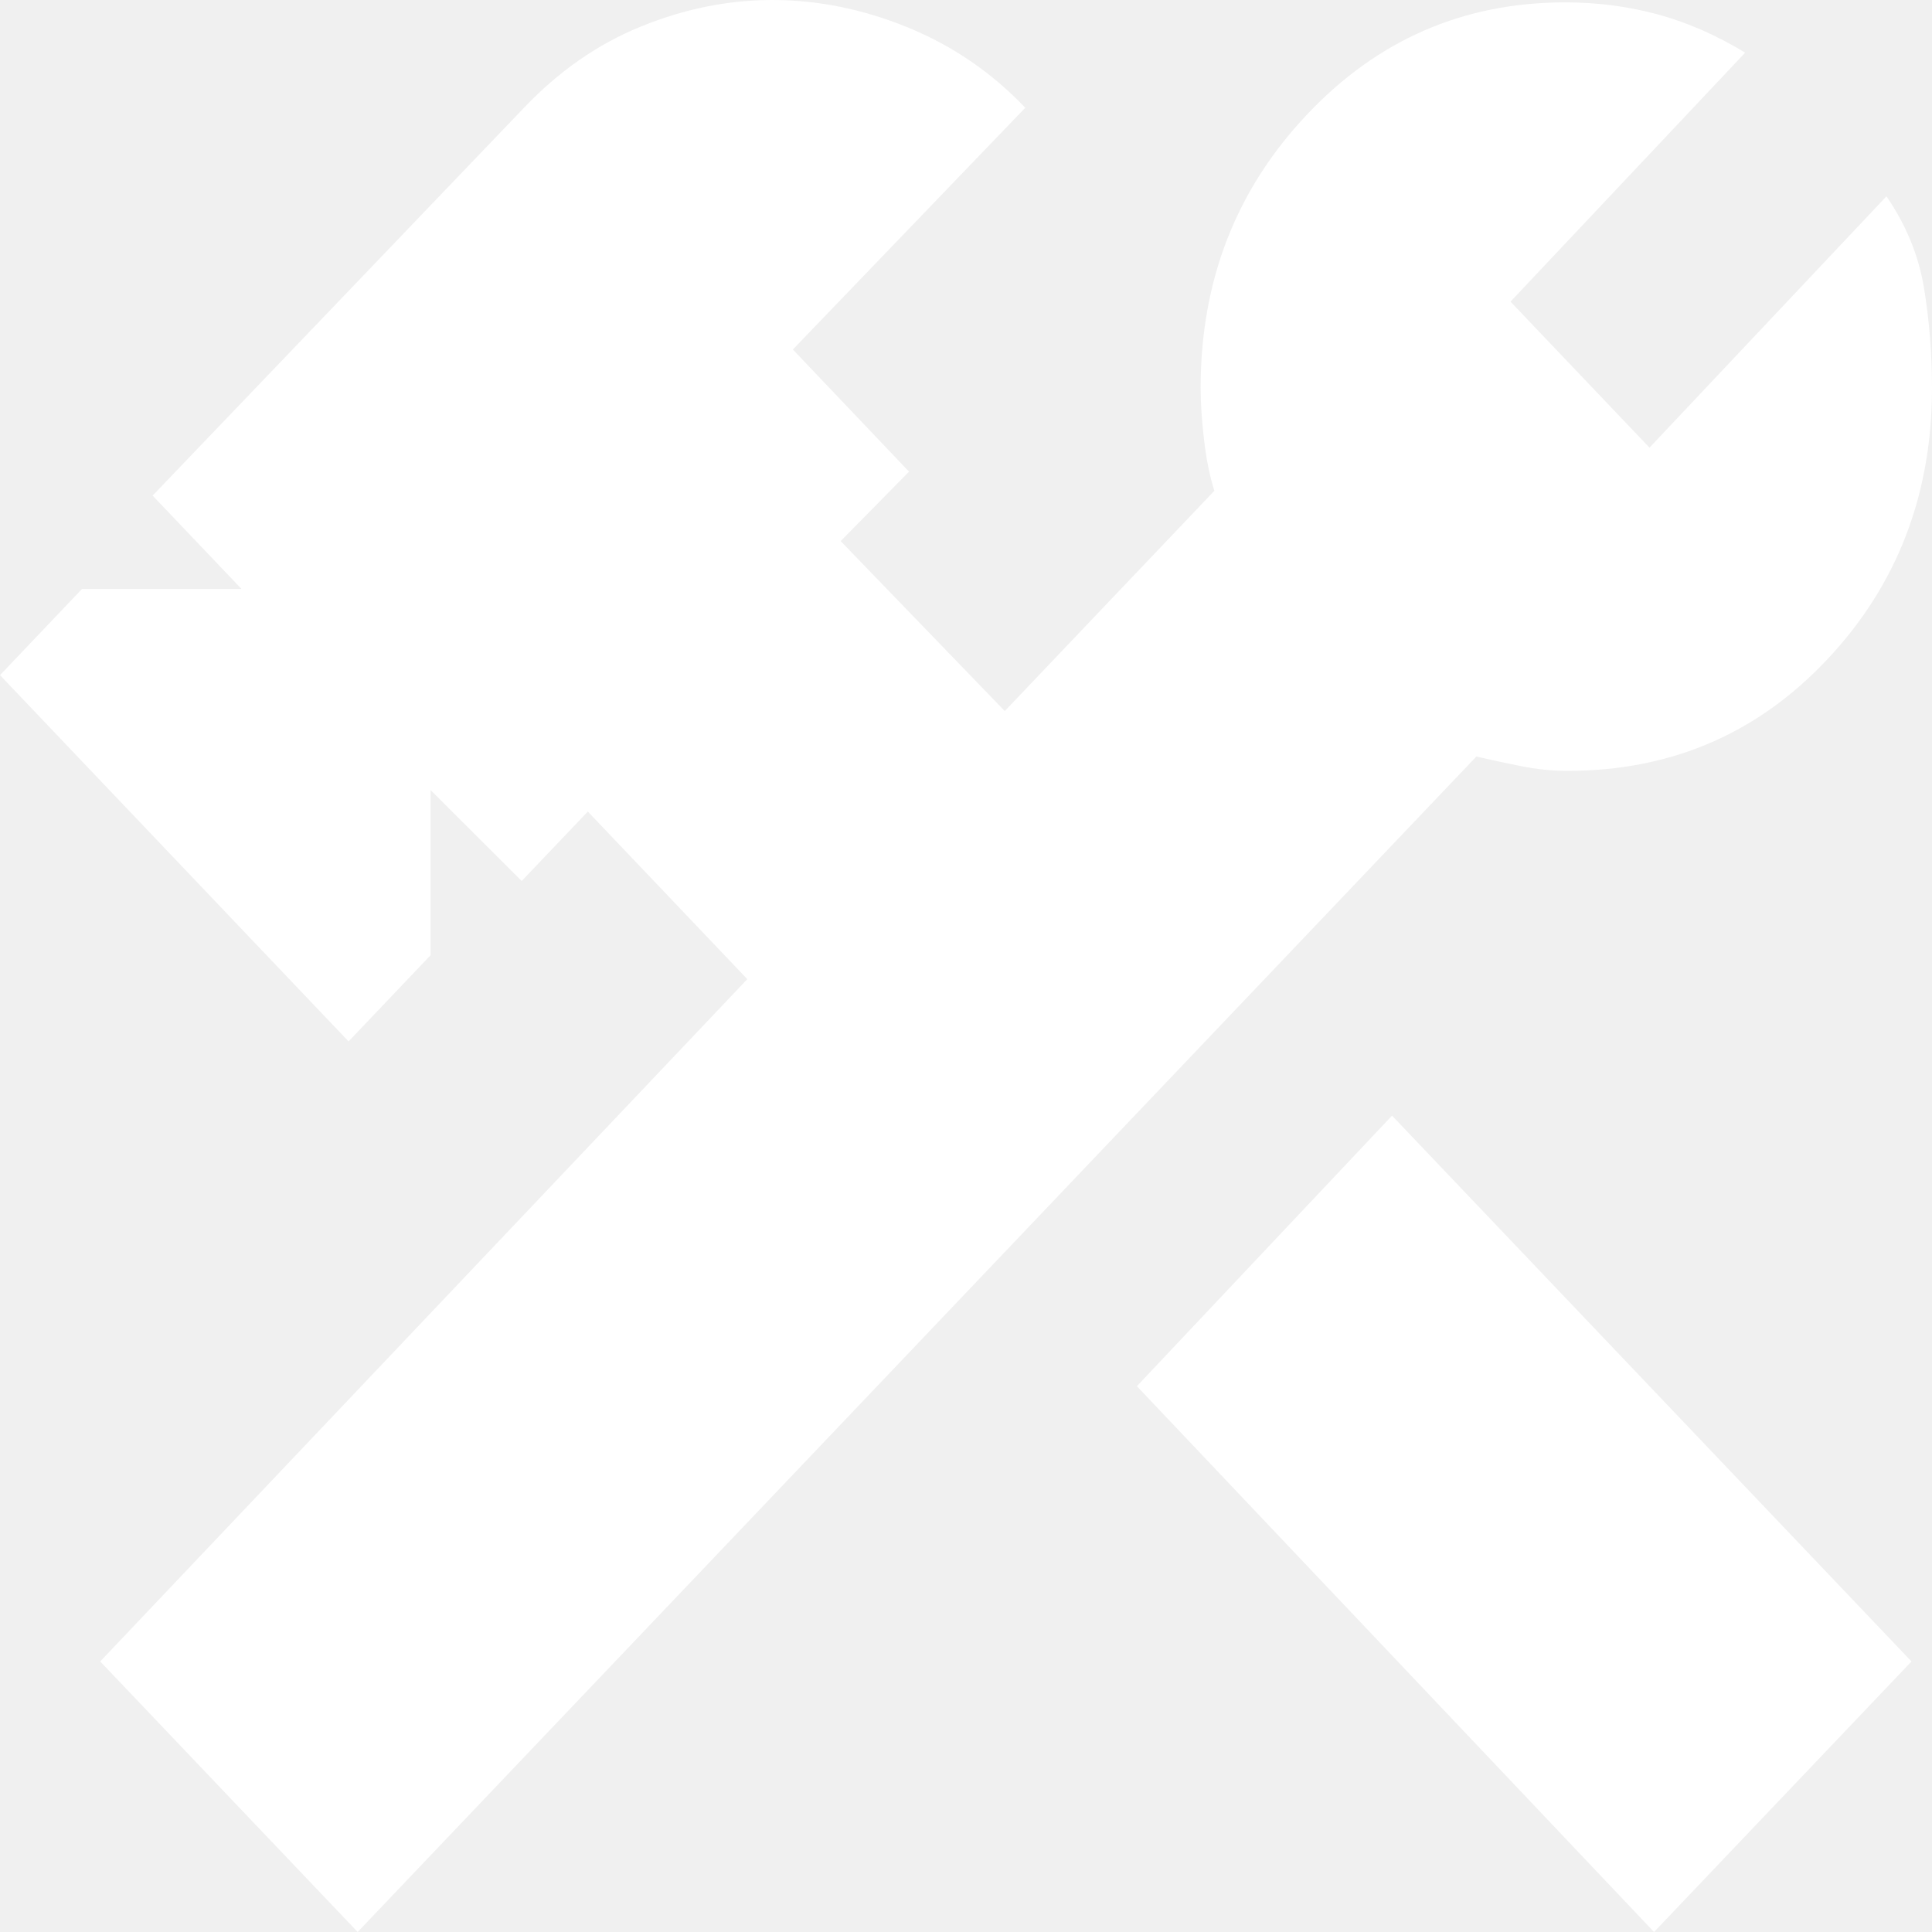
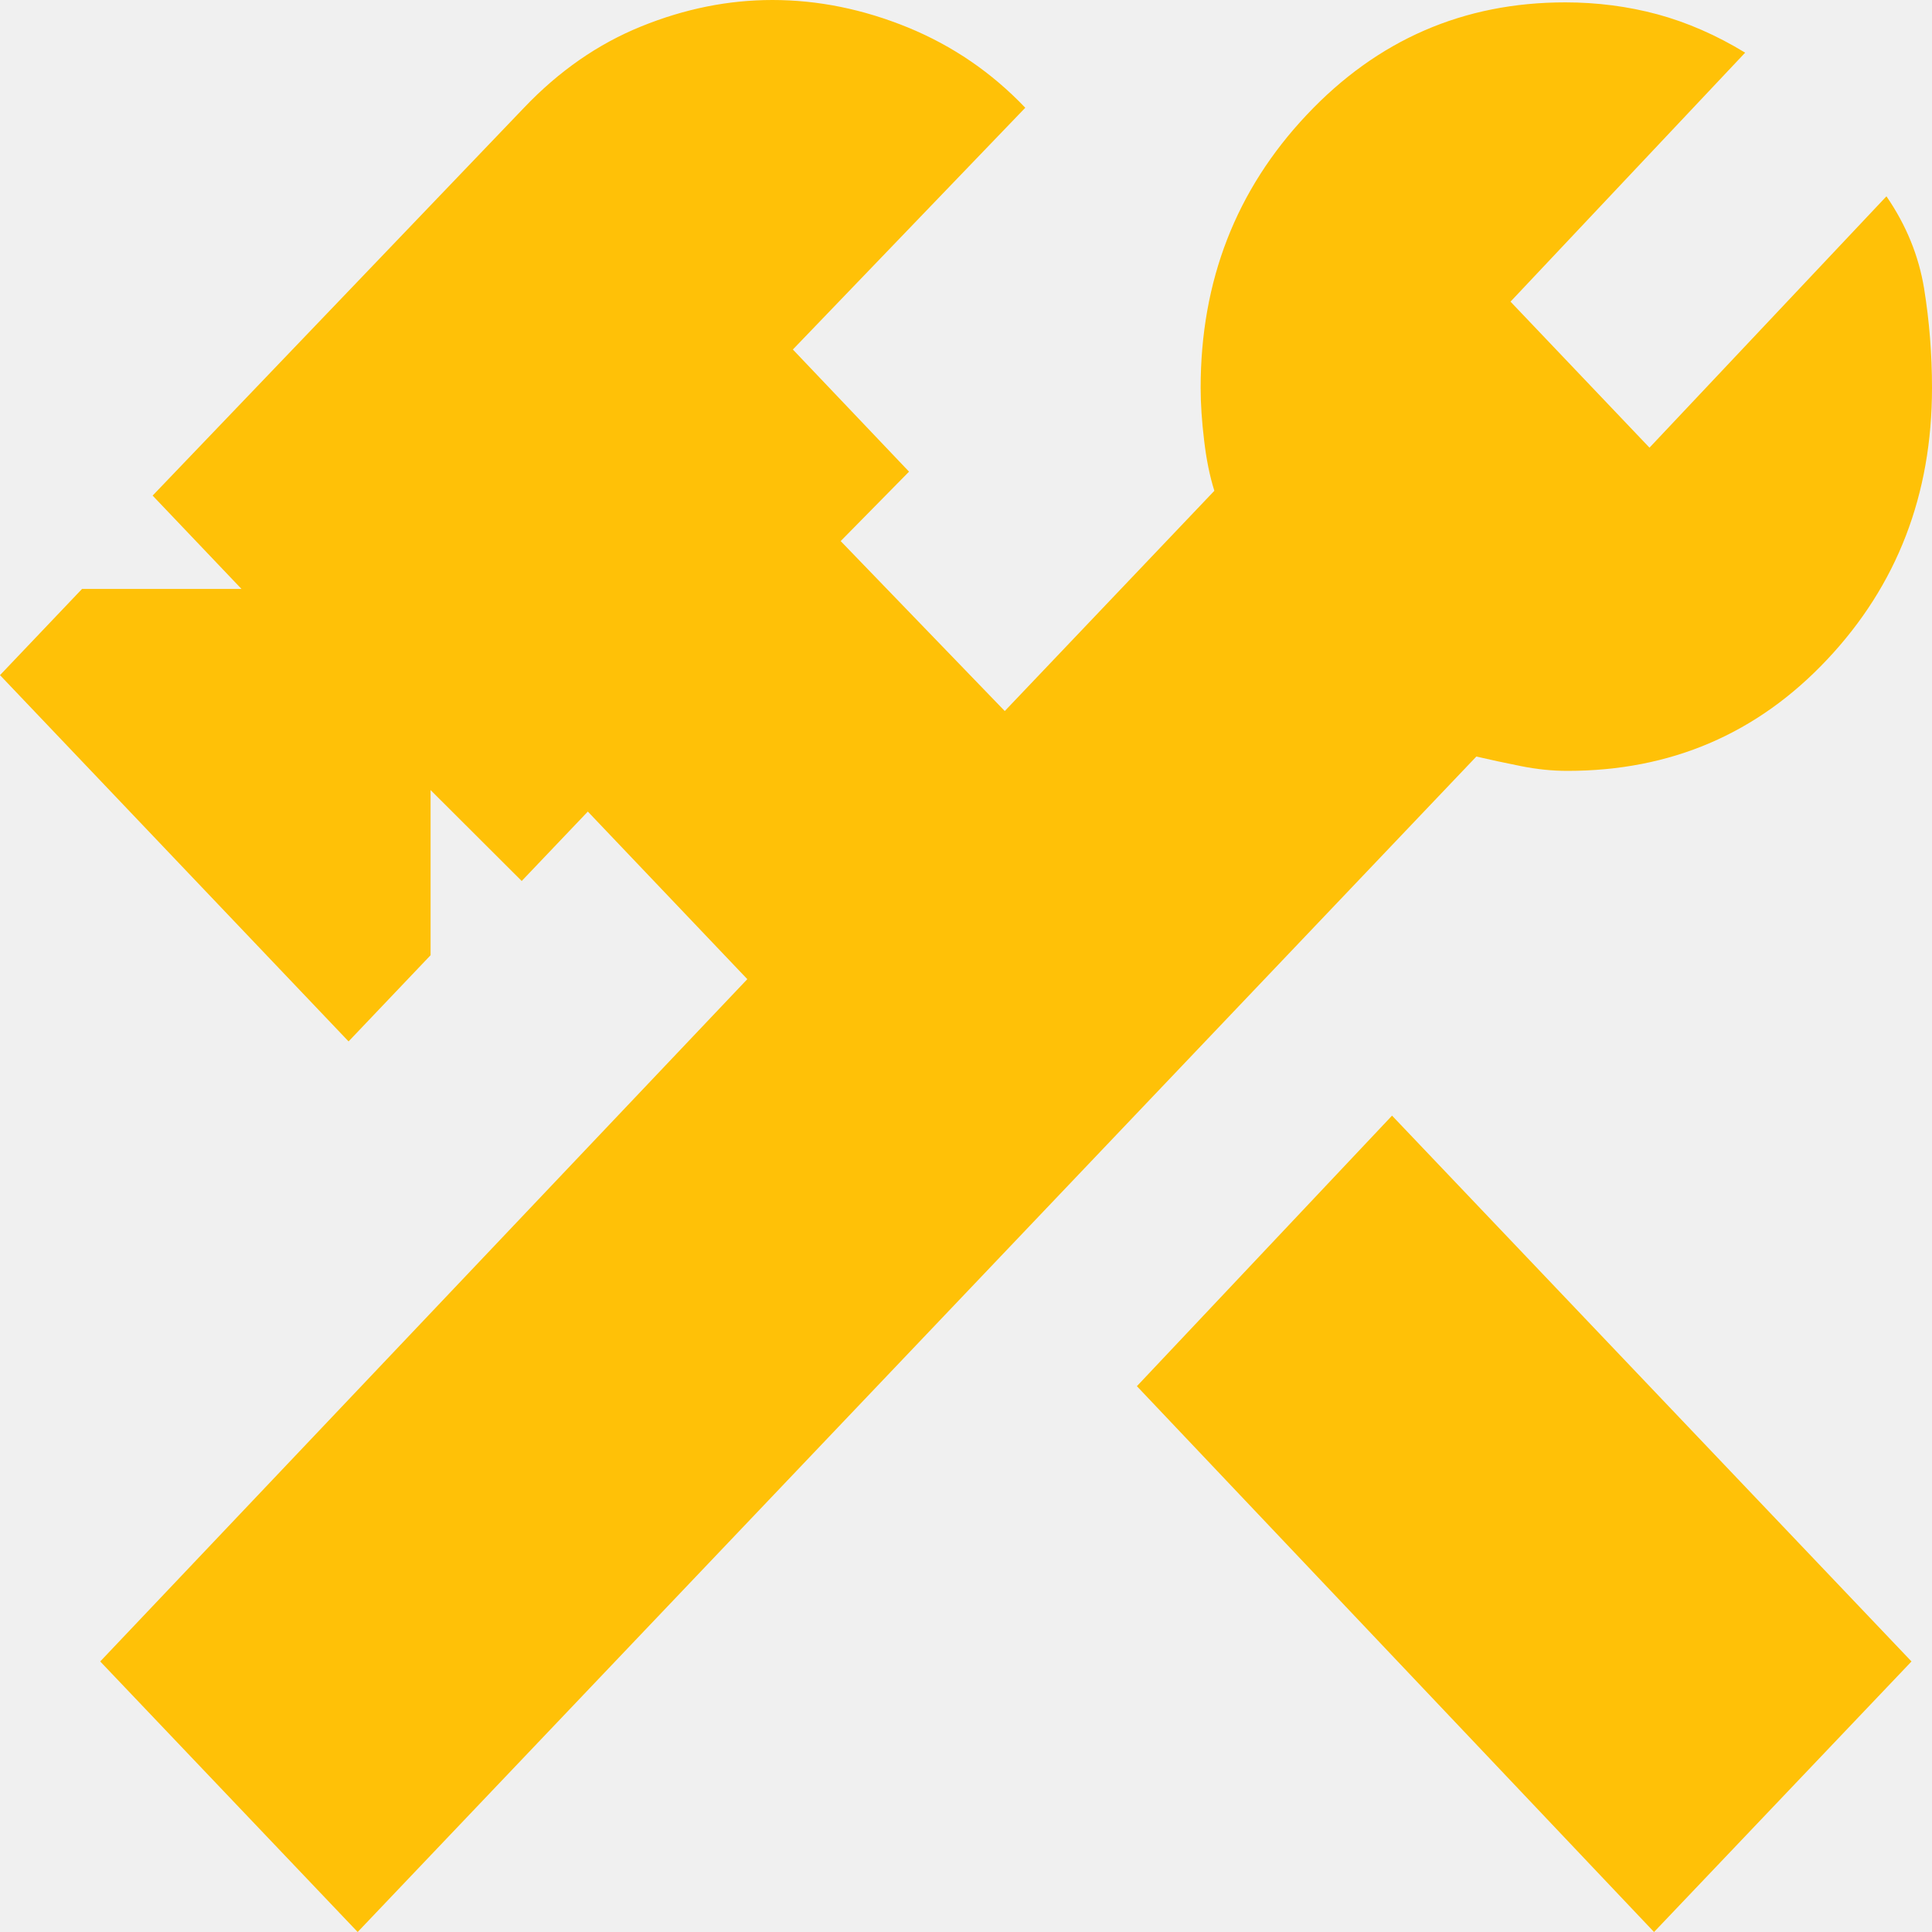
<svg xmlns="http://www.w3.org/2000/svg" width="31" height="31" viewBox="0 0 31 31" fill="none">
-   <path d="M26.54 31L18.242 22.242L22.336 17.901L30.671 26.659L26.54 31ZM5.739 31L1.608 26.659L11.991 15.711L9.432 13.022L8.371 14.136L6.909 12.677V15.327L5.593 16.71L0 10.833L1.316 9.45H3.875L2.449 7.952L8.408 1.729C8.969 1.14 9.596 0.704 10.291 0.423C10.986 0.141 11.686 0 12.393 0C13.124 0 13.849 0.147 14.569 0.441C15.287 0.736 15.914 1.165 16.451 1.729L12.722 5.608L14.586 7.568L13.489 8.682L16.122 11.409L19.485 7.875C19.412 7.644 19.357 7.375 19.321 7.068C19.284 6.761 19.265 6.479 19.265 6.223C19.265 4.507 19.832 3.047 20.966 1.844C22.099 0.64 23.482 0.038 25.114 0.038C25.626 0.038 26.12 0.102 26.596 0.23C27.07 0.359 27.539 0.563 28.002 0.845L24.237 4.84L26.467 7.183L30.269 3.15C30.586 3.611 30.787 4.104 30.873 4.628C30.958 5.154 31 5.685 31 6.223C31 7.939 30.439 9.392 29.318 10.582C28.197 11.774 26.808 12.369 25.151 12.369C24.907 12.369 24.657 12.344 24.401 12.292C24.145 12.241 23.908 12.19 23.689 12.139L5.739 31Z" fill="#ffffff" />
+   <path d="M26.54 31L18.242 22.242L22.336 17.901L30.671 26.659L26.54 31ZM5.739 31L1.608 26.659L11.991 15.711L9.432 13.022L8.371 14.136L6.909 12.677V15.327L5.593 16.71L0 10.833L1.316 9.45H3.875L2.449 7.952L8.408 1.729C8.969 1.14 9.596 0.704 10.291 0.423C10.986 0.141 11.686 0 12.393 0C13.124 0 13.849 0.147 14.569 0.441C15.287 0.736 15.914 1.165 16.451 1.729L12.722 5.608L14.586 7.568L13.489 8.682L16.122 11.409L19.485 7.875C19.412 7.644 19.357 7.375 19.321 7.068C19.284 6.761 19.265 6.479 19.265 6.223C19.265 4.507 19.832 3.047 20.966 1.844C22.099 0.64 23.482 0.038 25.114 0.038C25.626 0.038 26.12 0.102 26.596 0.23C27.07 0.359 27.539 0.563 28.002 0.845L24.237 4.84L26.467 7.183L30.269 3.15C30.586 3.611 30.787 4.104 30.873 4.628C30.958 5.154 31 5.685 31 6.223C31 7.939 30.439 9.392 29.318 10.582C28.197 11.774 26.808 12.369 25.151 12.369C24.907 12.369 24.657 12.344 24.401 12.292C24.145 12.241 23.908 12.19 23.689 12.139L5.739 31Z" fill="#ffc107" />
</svg>
